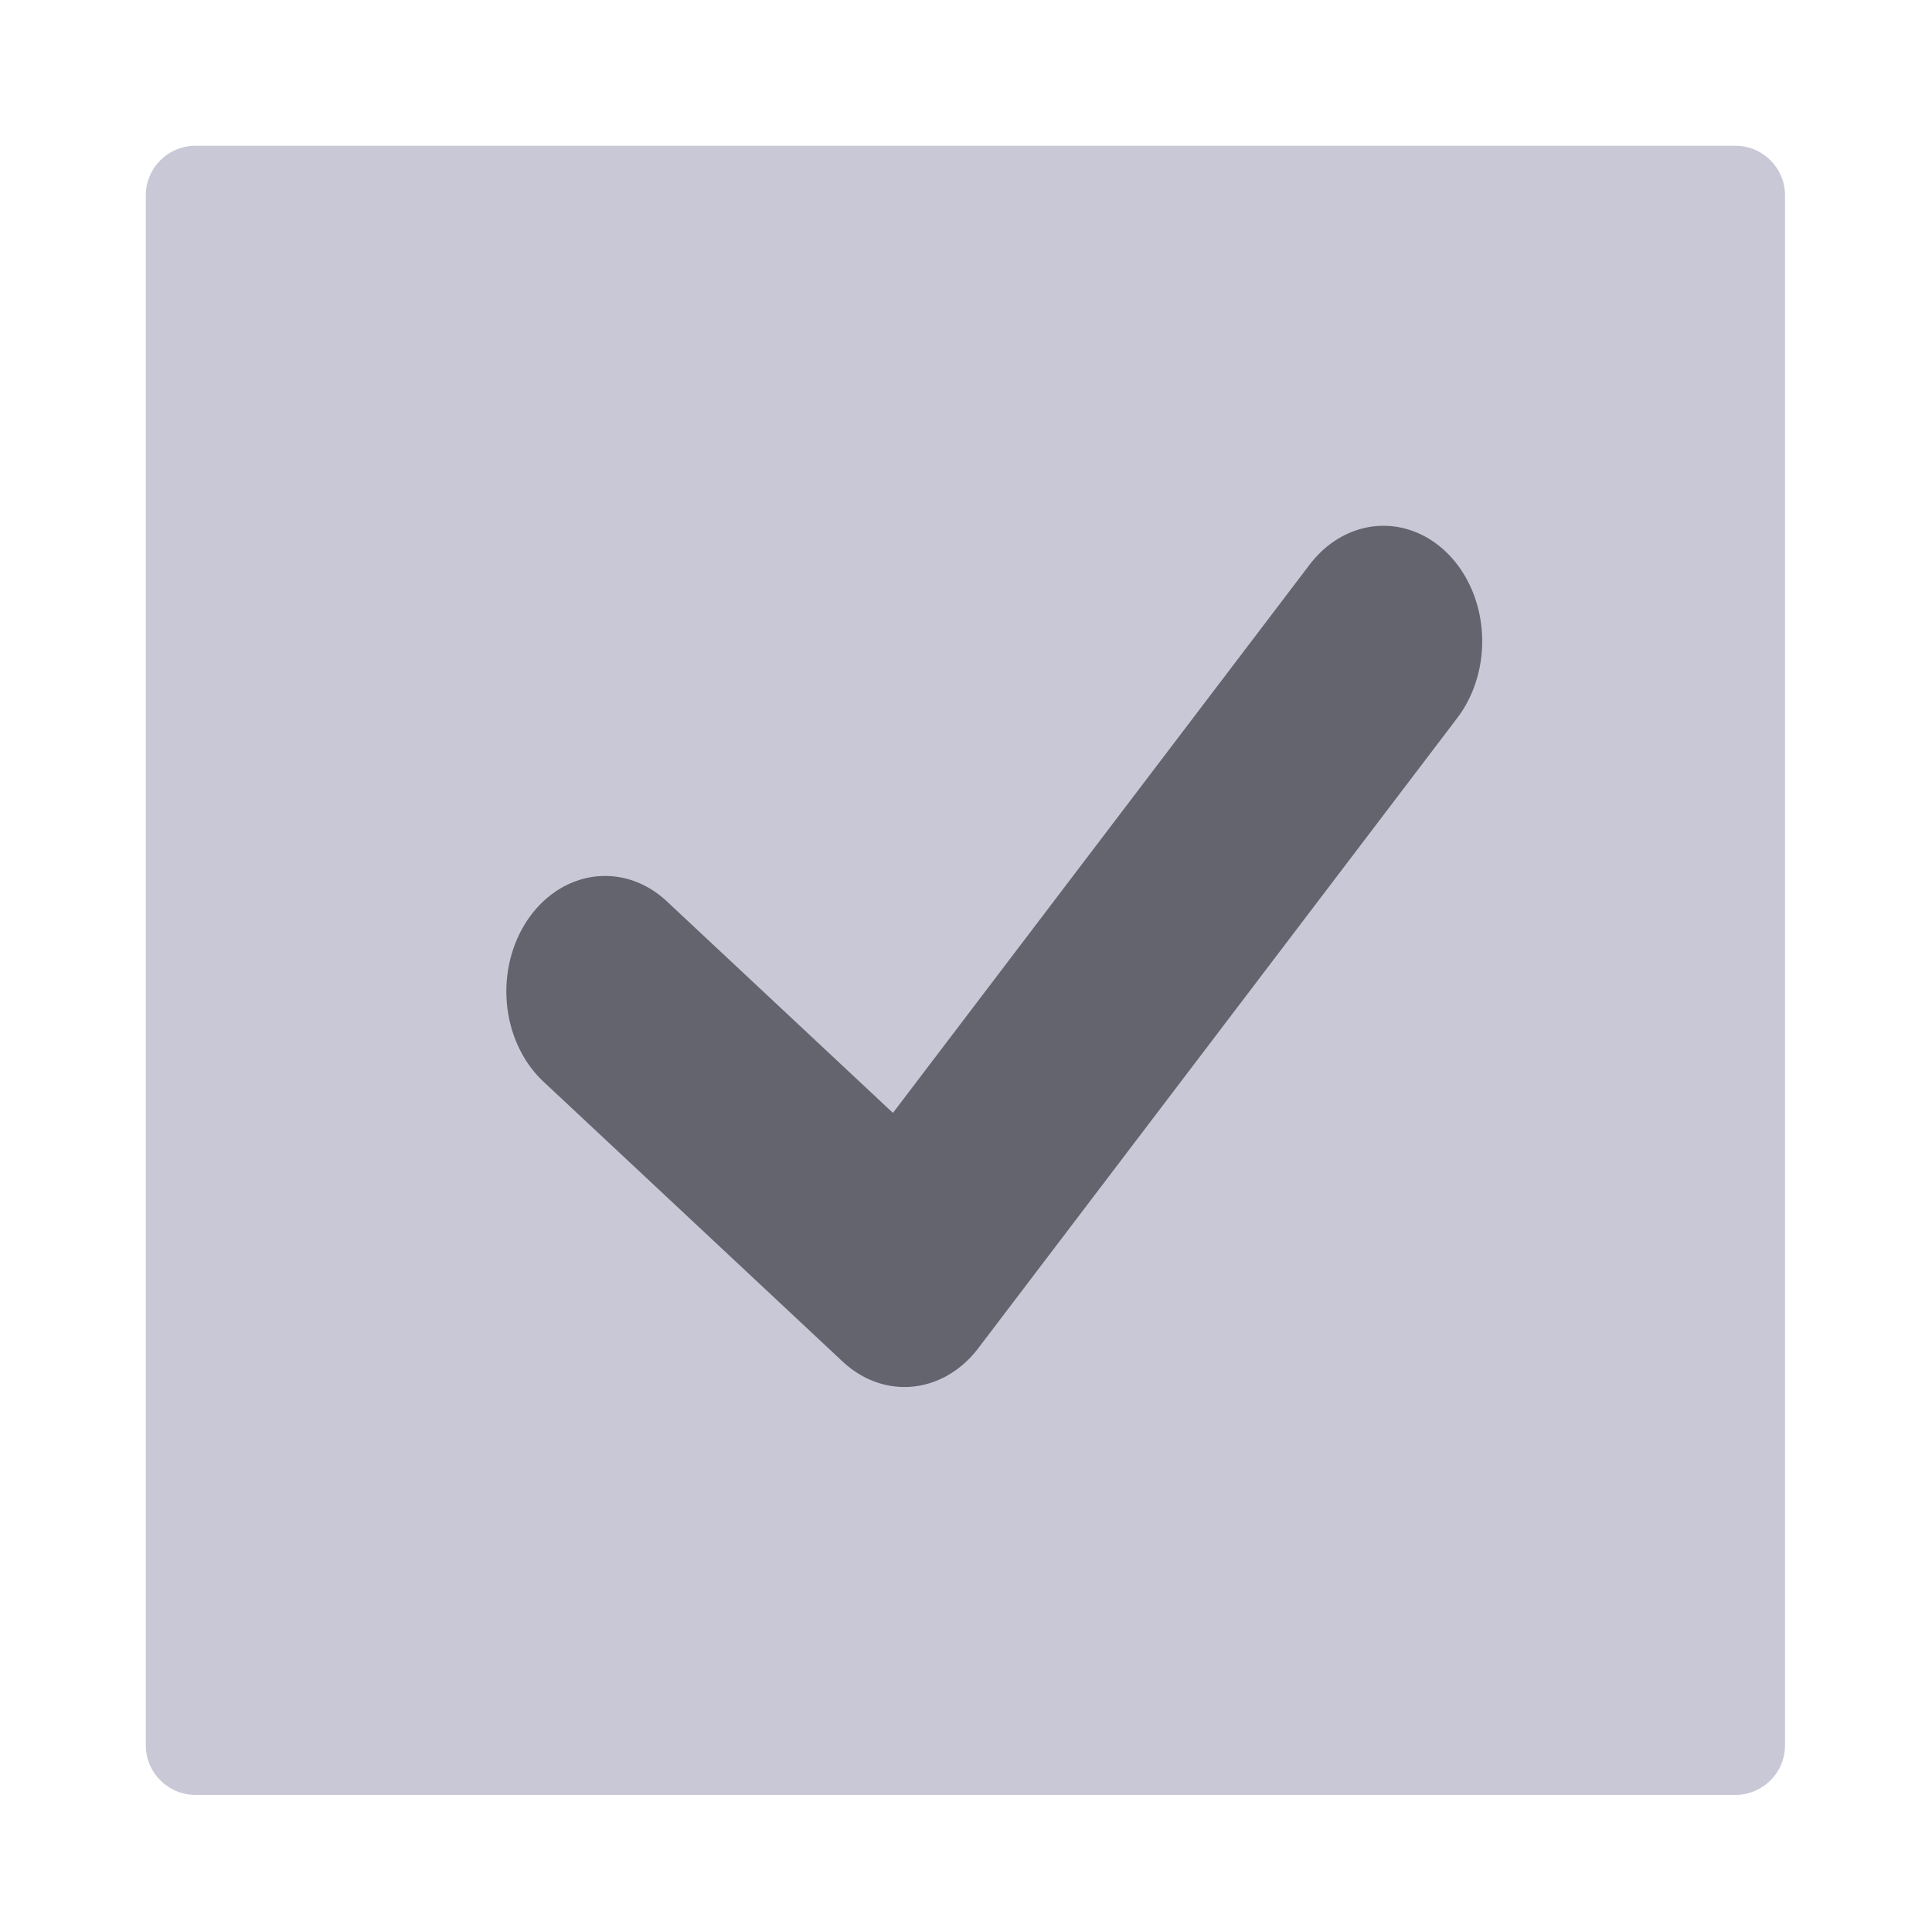
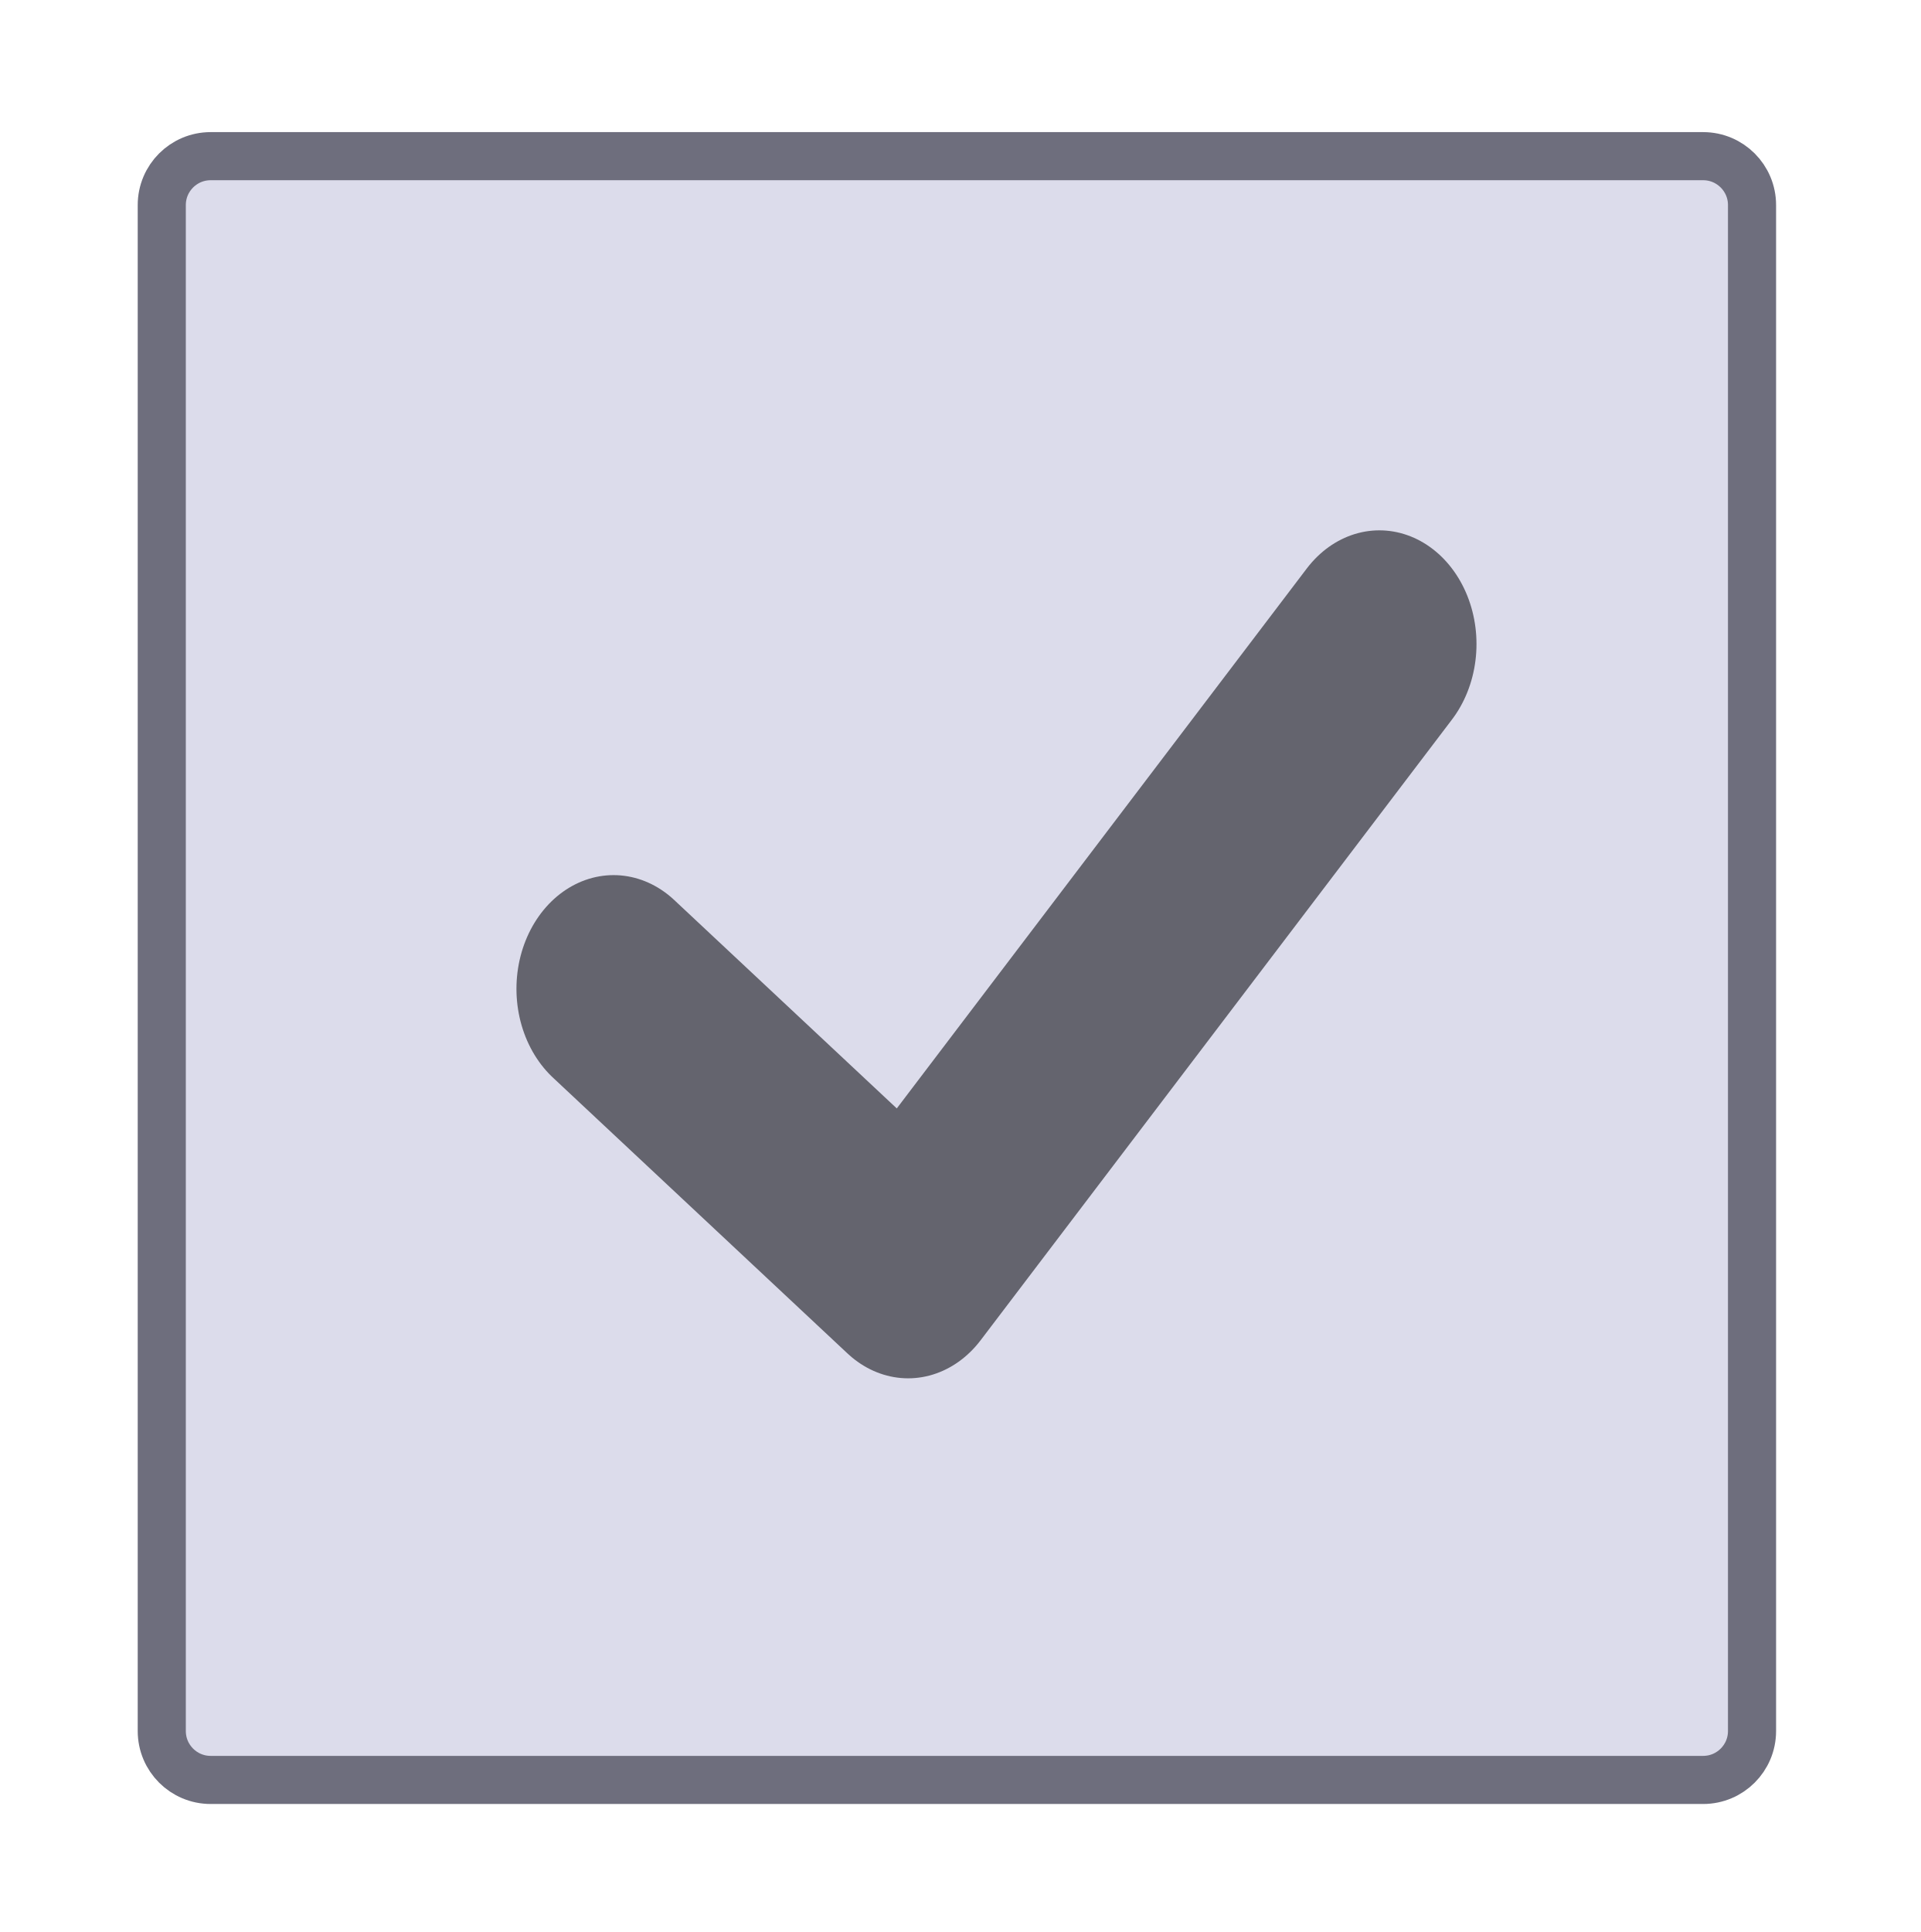
- <svg xmlns="http://www.w3.org/2000/svg" data-name="Layer 1" id="Layer_1" viewBox="0 0 64.824 64.65" version="1.1" width="64.824" height="64.65">
+ <svg xmlns="http://www.w3.org/2000/svg" data-name="Layer 1" id="Layer_1" viewBox="0 0 59.886 60.235" version="1.1" width="59.886" height="60.235">
  <defs id="defs1">
    <style id="style1">.cls-1{fill:#757575;}.cls-2{fill:#bdbdbd;}.cls-3{fill:#f5f5f5;}</style>
  </defs>
-   <rect style="fill:#c8c8d7;fill-opacity:1;stroke:none;stroke-width:0;stroke-miterlimit:1;stroke-dasharray:none;stroke-opacity:1" id="rect2" width="55.001" height="55.343" x="4.892" y="4.892" ry="1.666" />
-   <polyline style="fill:none;stroke:#64646e;stroke-width:6.595;stroke-linecap:round;stroke-linejoin:round;stroke-miterlimit:10;stroke-dasharray:none;stroke-opacity:1" points="  38,15 22,33 12,25 " id="polyline1" transform="matrix(1.004542,0,0,1.175097,8.247217,3.893503)" />
+   <rect style="fill:#dcdceb;fill-opacity:1;stroke:#6e6e7d;stroke-width:1.5;stroke-miterlimit:1;stroke-dasharray:none;stroke-opacity:1" id="rect2" width="49.585" height="50.625" x="5.044" y="4.869" ry="1.524" />
+   <polyline style="fill:none;stroke:#64646e;stroke-width:6.595;stroke-linecap:round;stroke-linejoin:round;stroke-miterlimit:10;stroke-dasharray:none;stroke-opacity:1" points="  38,15 22,33 12,25 " id="polyline1" transform="matrix(0.9183779,0,0,1.074926,8.11096,3.955426)" />
</svg>
